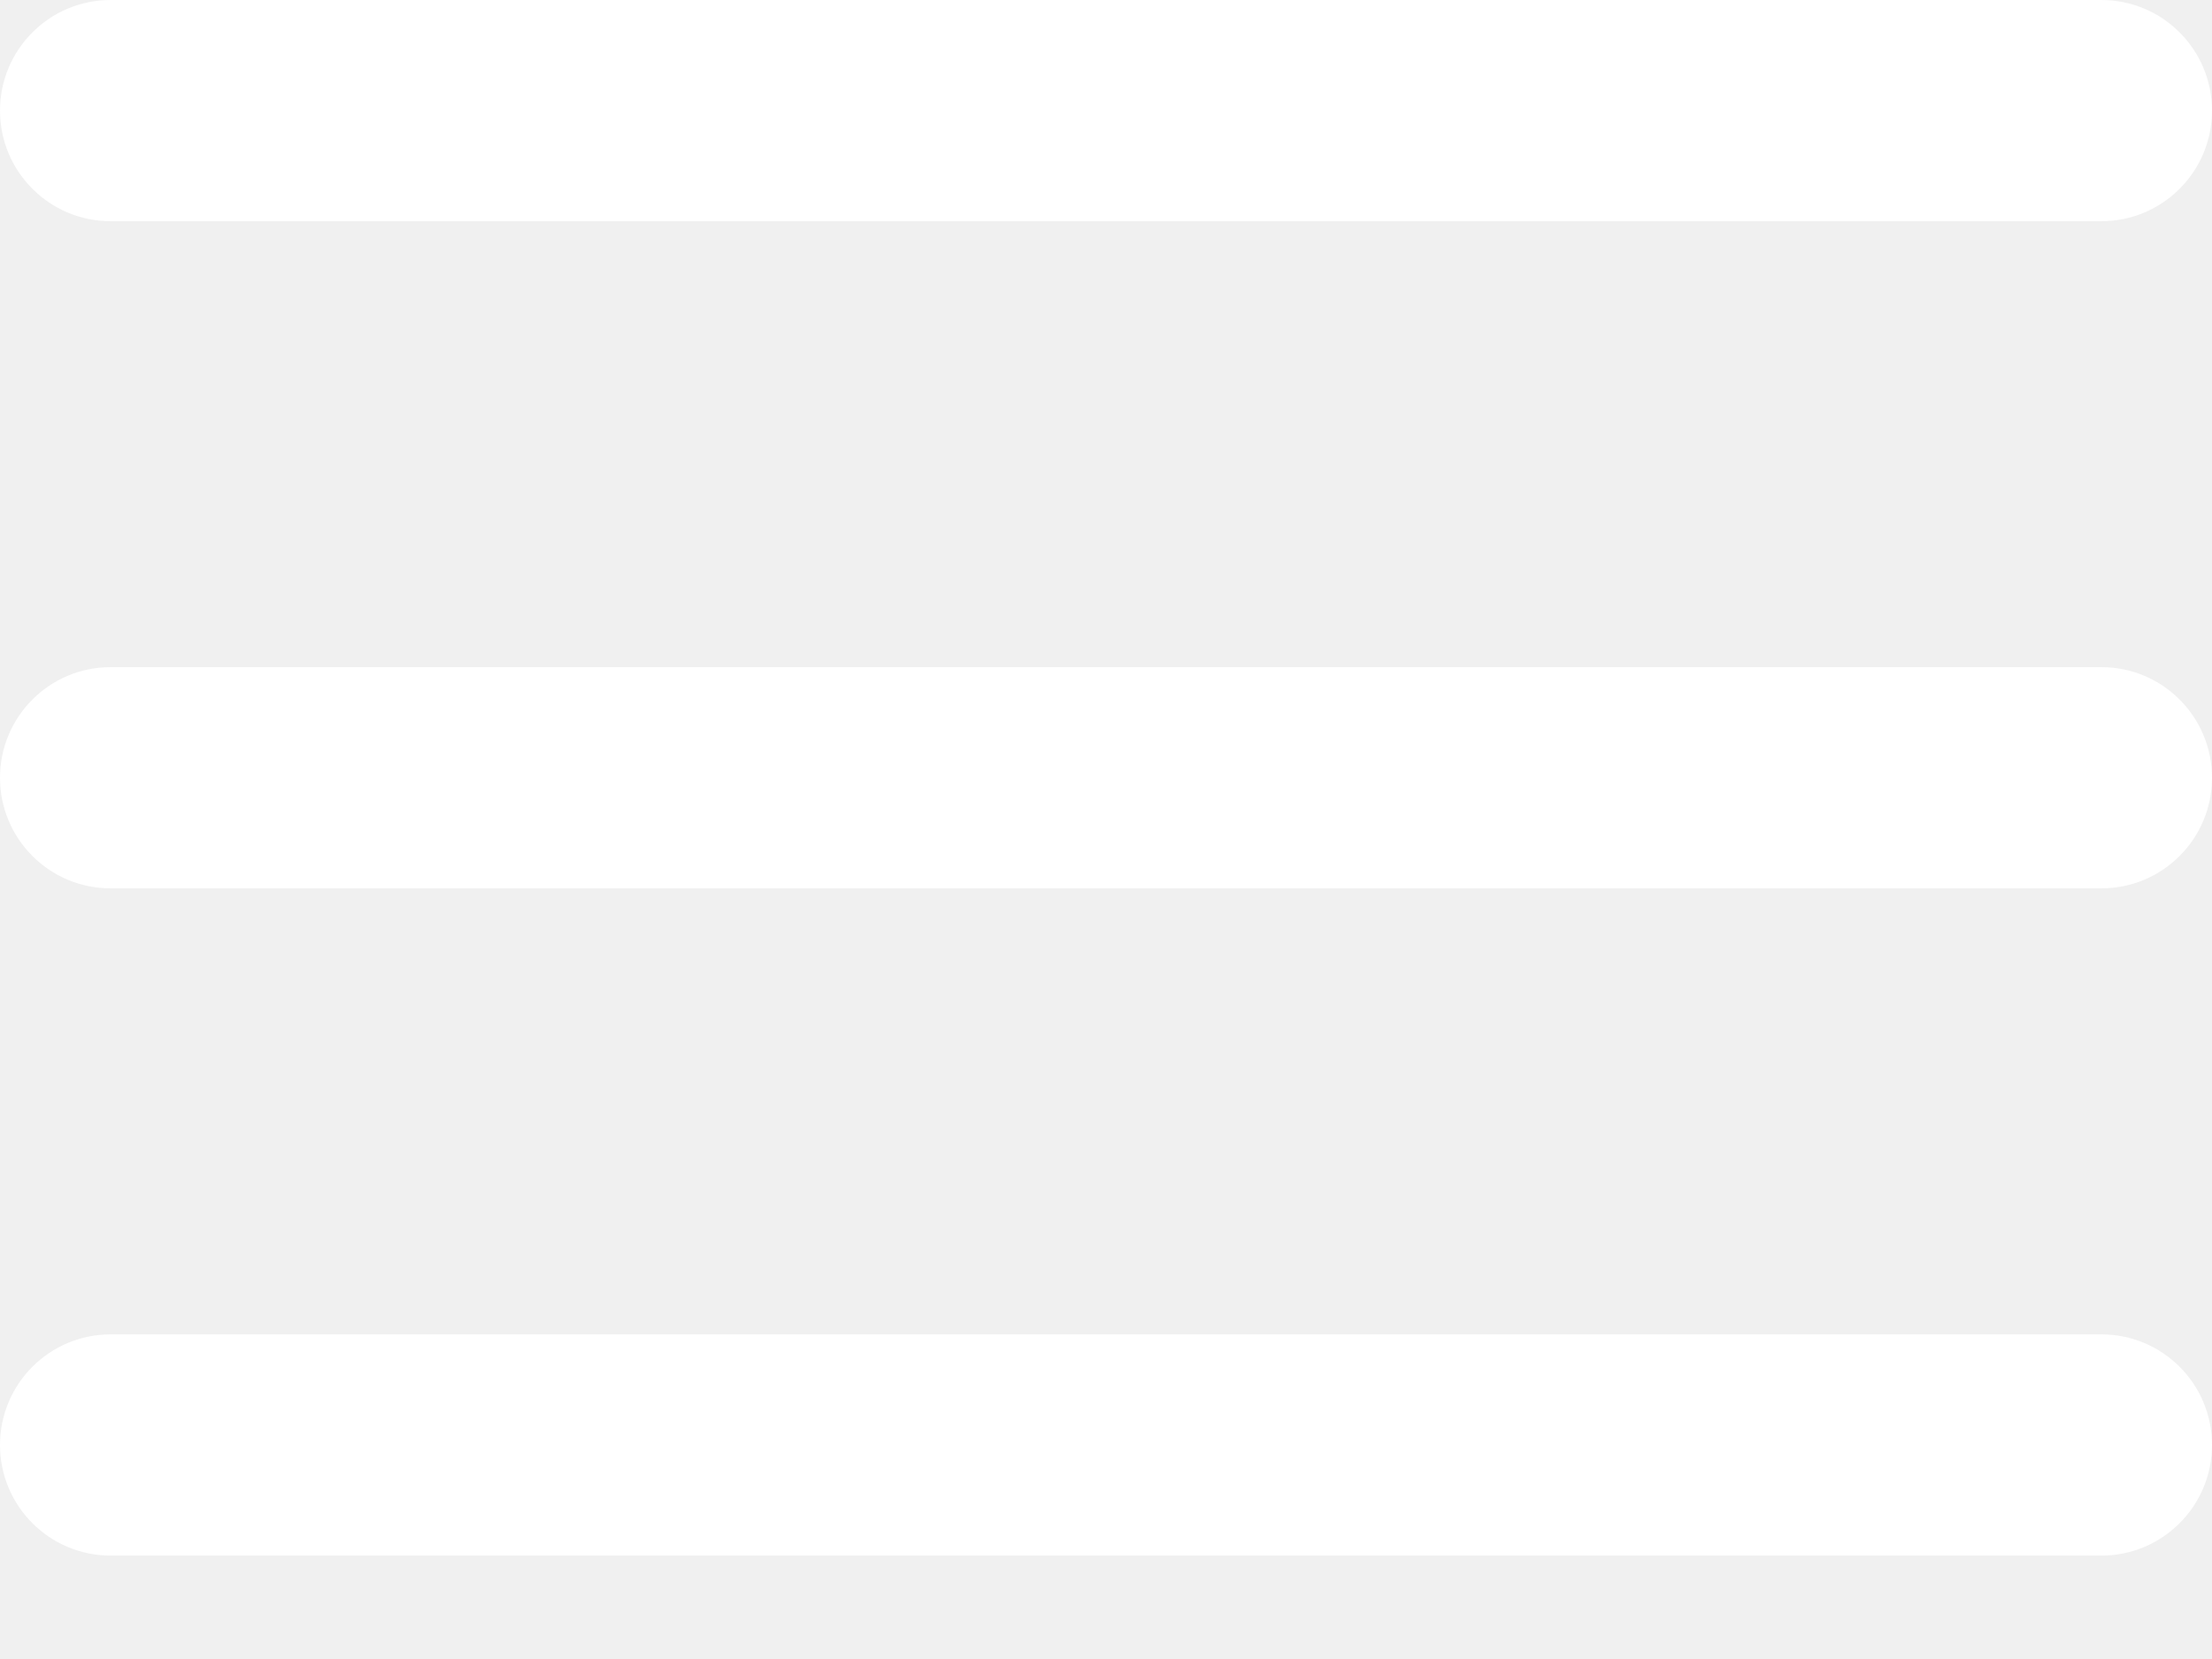
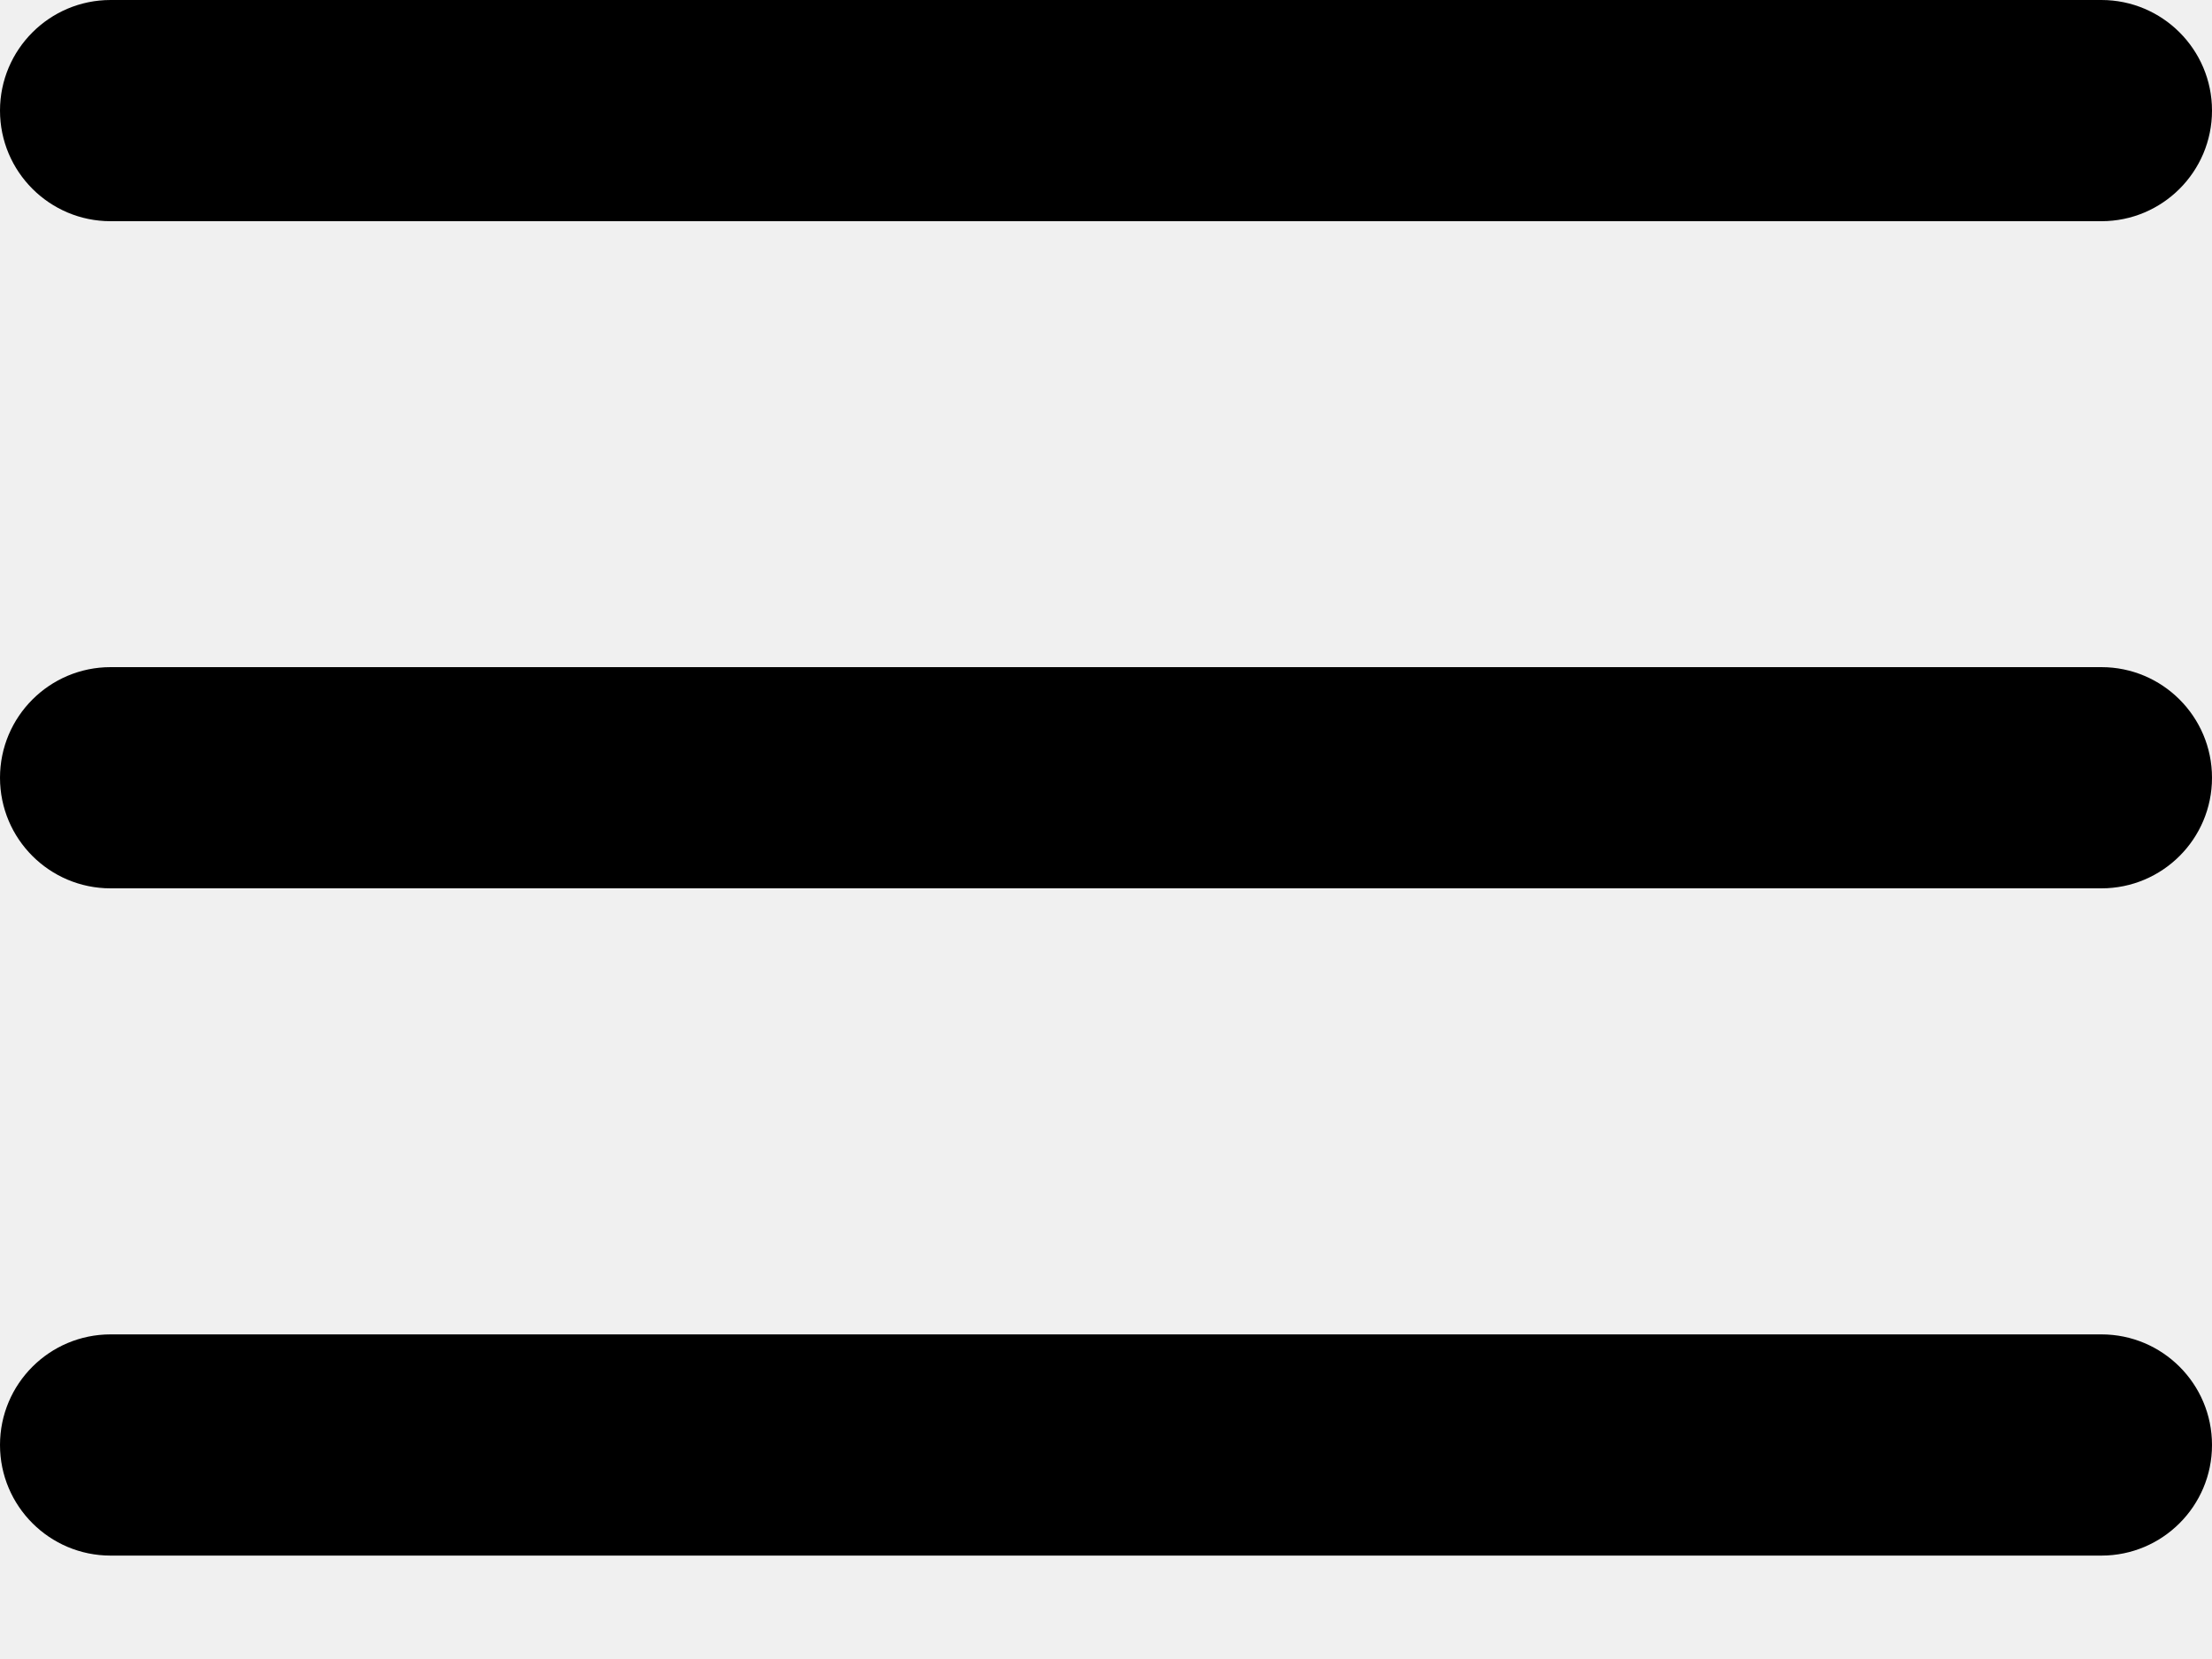
<svg xmlns="http://www.w3.org/2000/svg" width="20" height="15" viewBox="0 0 20 15" fill="none">
-   <path d="M0 1C0 0.448 0.448 0 1 0H19C19.552 0 20 0.448 20 1C20 1.552 19.552 2 19 2H1C0.448 2 0 1.552 0 1Z" fill="#ffffff" />
-   <path d="M0 7.032C0 6.48 0.448 6.032 1 6.032H19C19.552 6.032 20 6.48 20 7.032C20 7.585 19.552 8.032 19 8.032H1C0.448 8.032 0 7.585 0 7.032Z" fill="#ffffff" />
-   <path d="M1 12.065C0.448 12.065 0 12.512 0 13.065C0 13.617 0.448 14.065 1 14.065H19C19.552 14.065 20 13.617 20 13.065C20 12.512 19.552 12.065 19 12.065H1Z" fill="#ffffff" />
+   <path d="M0 1C0 0.448 0.448 0 1 0H19C19.552 0 20 0.448 20 1C20 1.552 19.552 2 19 2H1C0.448 2 0 1.552 0 1Z" fill="#000000" />
+   <path d="M0 7.032C0 6.48 0.448 6.032 1 6.032H19C19.552 6.032 20 6.48 20 7.032C20 7.585 19.552 8.032 19 8.032H1C0.448 8.032 0 7.585 0 7.032Z" fill="#000000" />
+   <path d="M1 12.065C0.448 12.065 0 12.512 0 13.065C0 13.617 0.448 14.065 1 14.065H19C19.552 14.065 20 13.617 20 13.065C20 12.512 19.552 12.065 19 12.065H1Z" fill="#000000" />
</svg>
